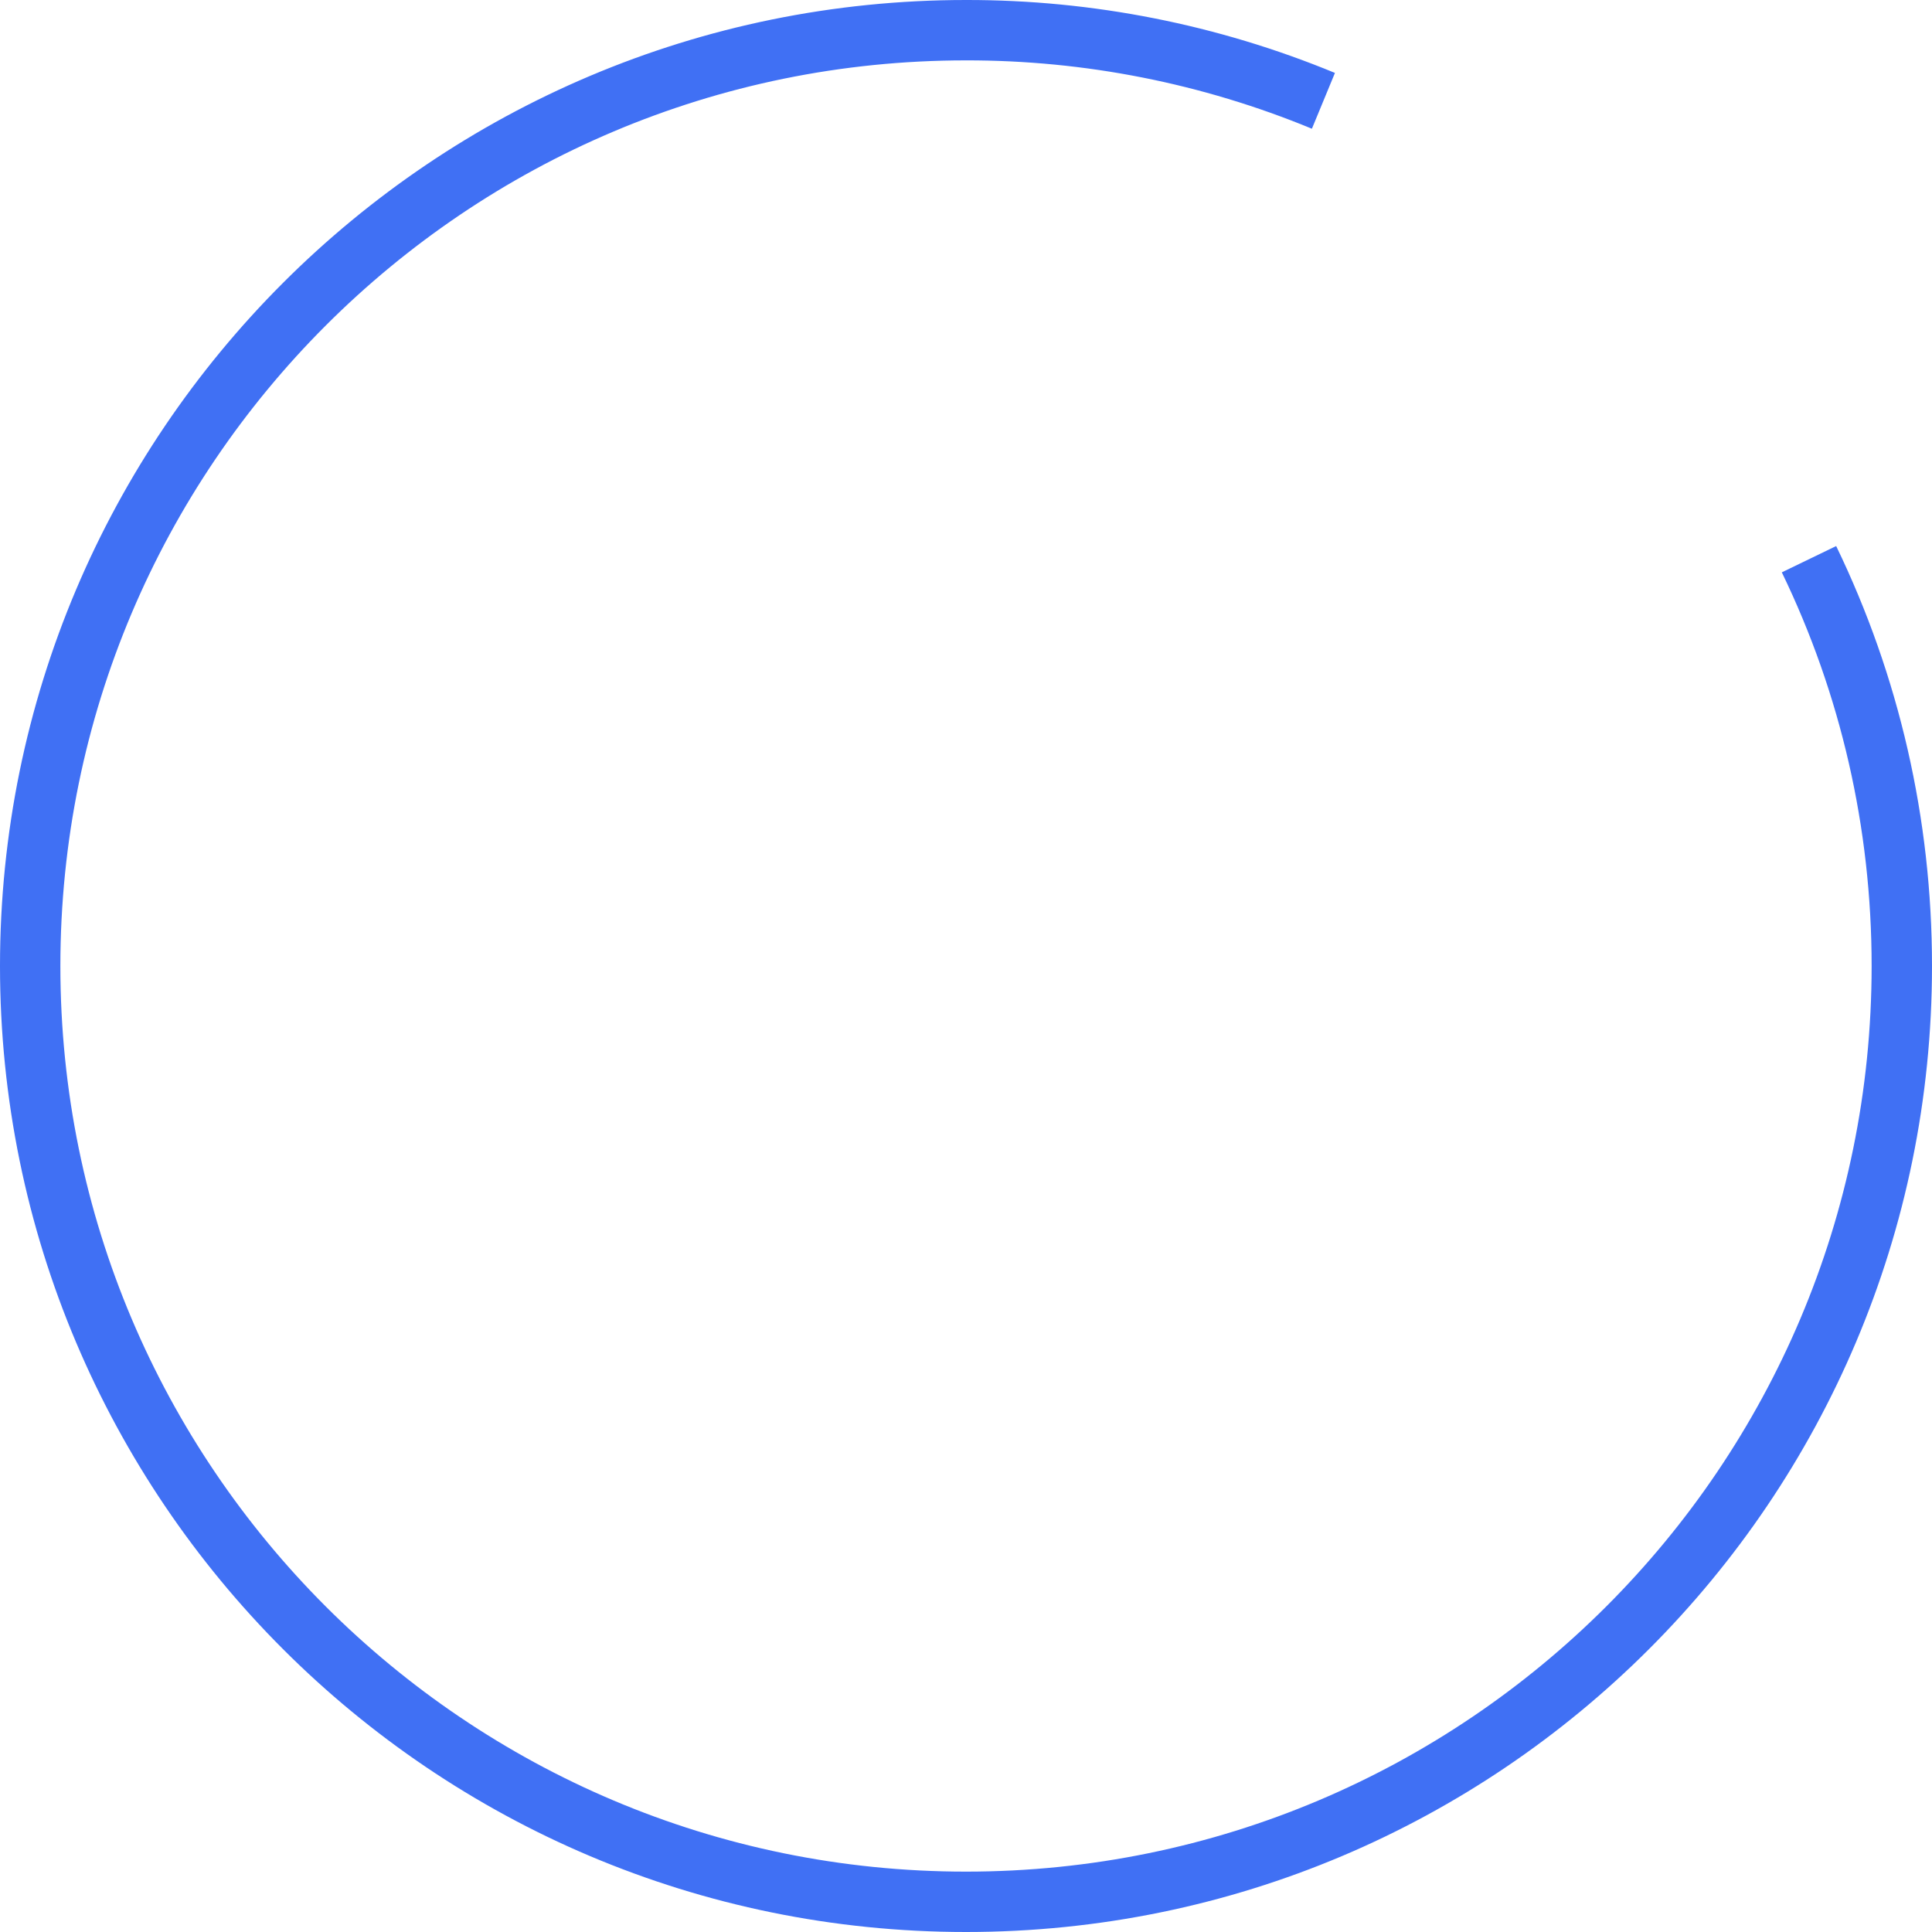
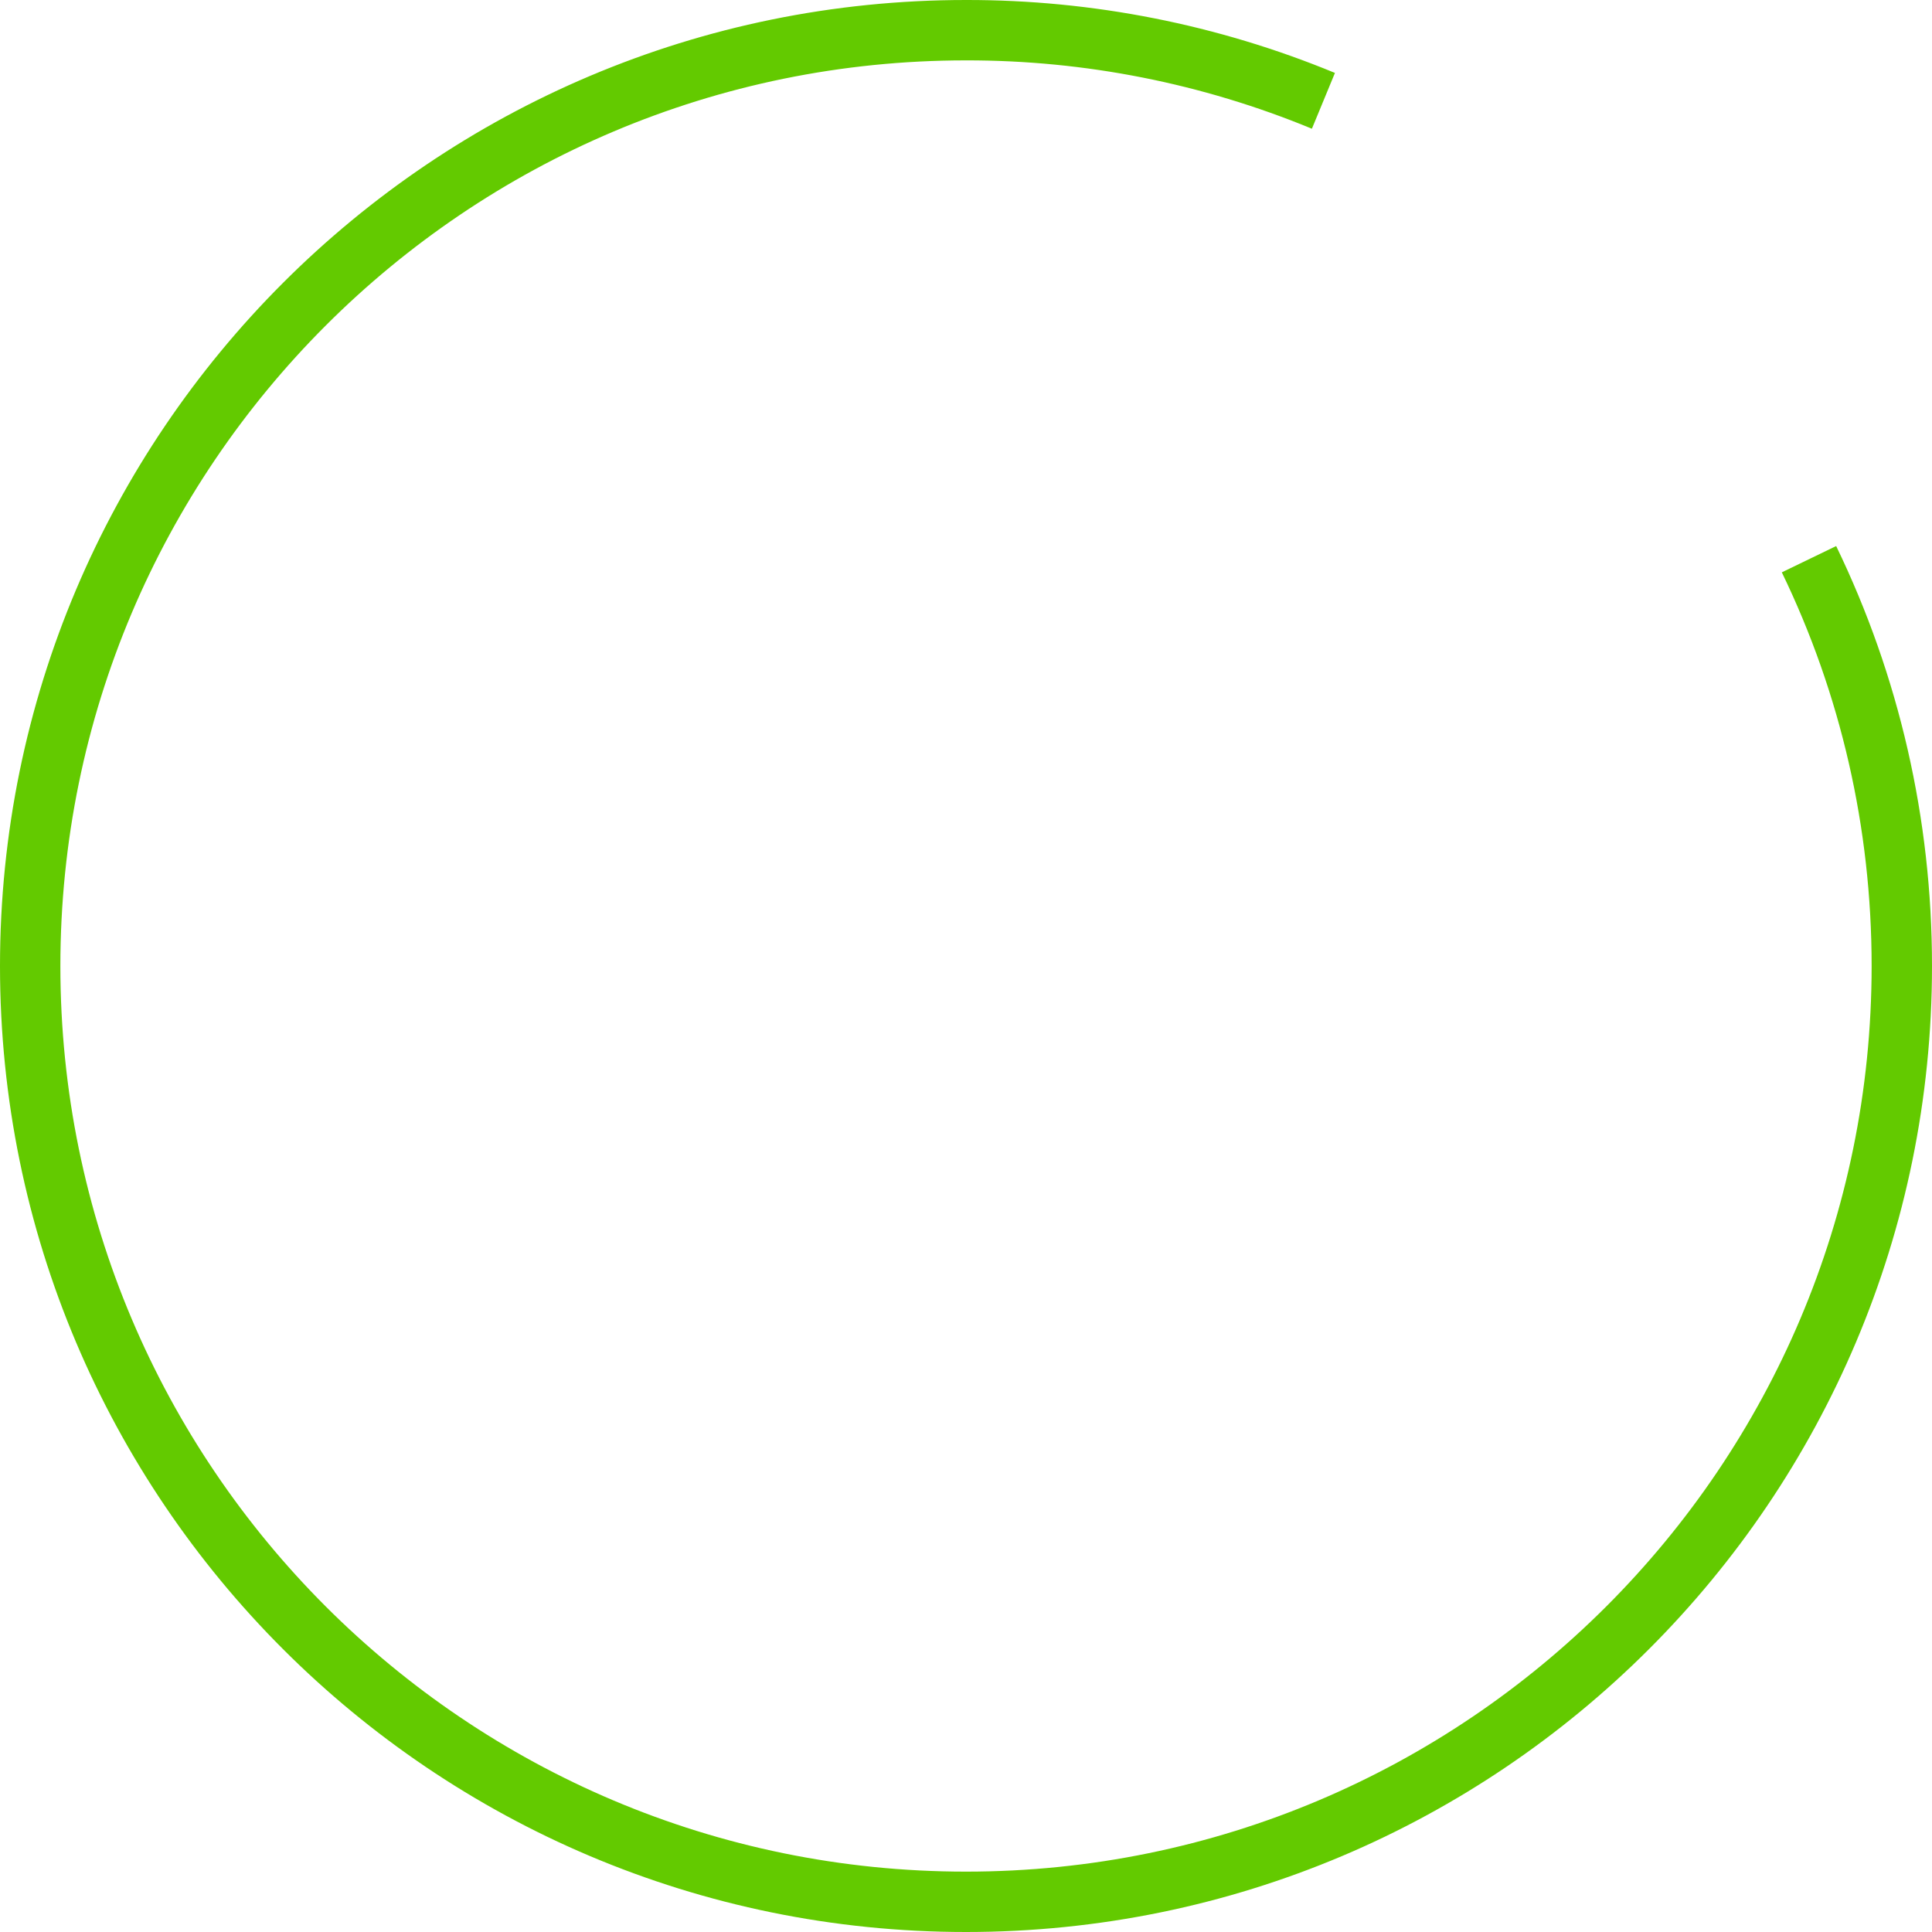
<svg xmlns="http://www.w3.org/2000/svg" width="48" height="48" viewBox="0 0 48 48">
-   <path fill="none" fill-rule="evenodd" stroke="#4070F4" stroke-width="1.5" d="M32.88 2.505A23.177 23.177 0 0 0 24 .75C11.16.75.75 11.16.75 24S11.16 47.25 24 47.25 47.25 36.84 47.25 24c0-3.55-.795-6.984-2.306-10.107" />
+   <path fill="none" fill-rule="evenodd" stroke="#63ca00" stroke-width="1.5" d="M32.88 2.505A23.177 23.177 0 0 0 24 .75C11.16.75.75 11.16.75 24S11.16 47.25 24 47.25 47.25 36.84 47.25 24c0-3.55-.795-6.984-2.306-10.107" />
</svg>
